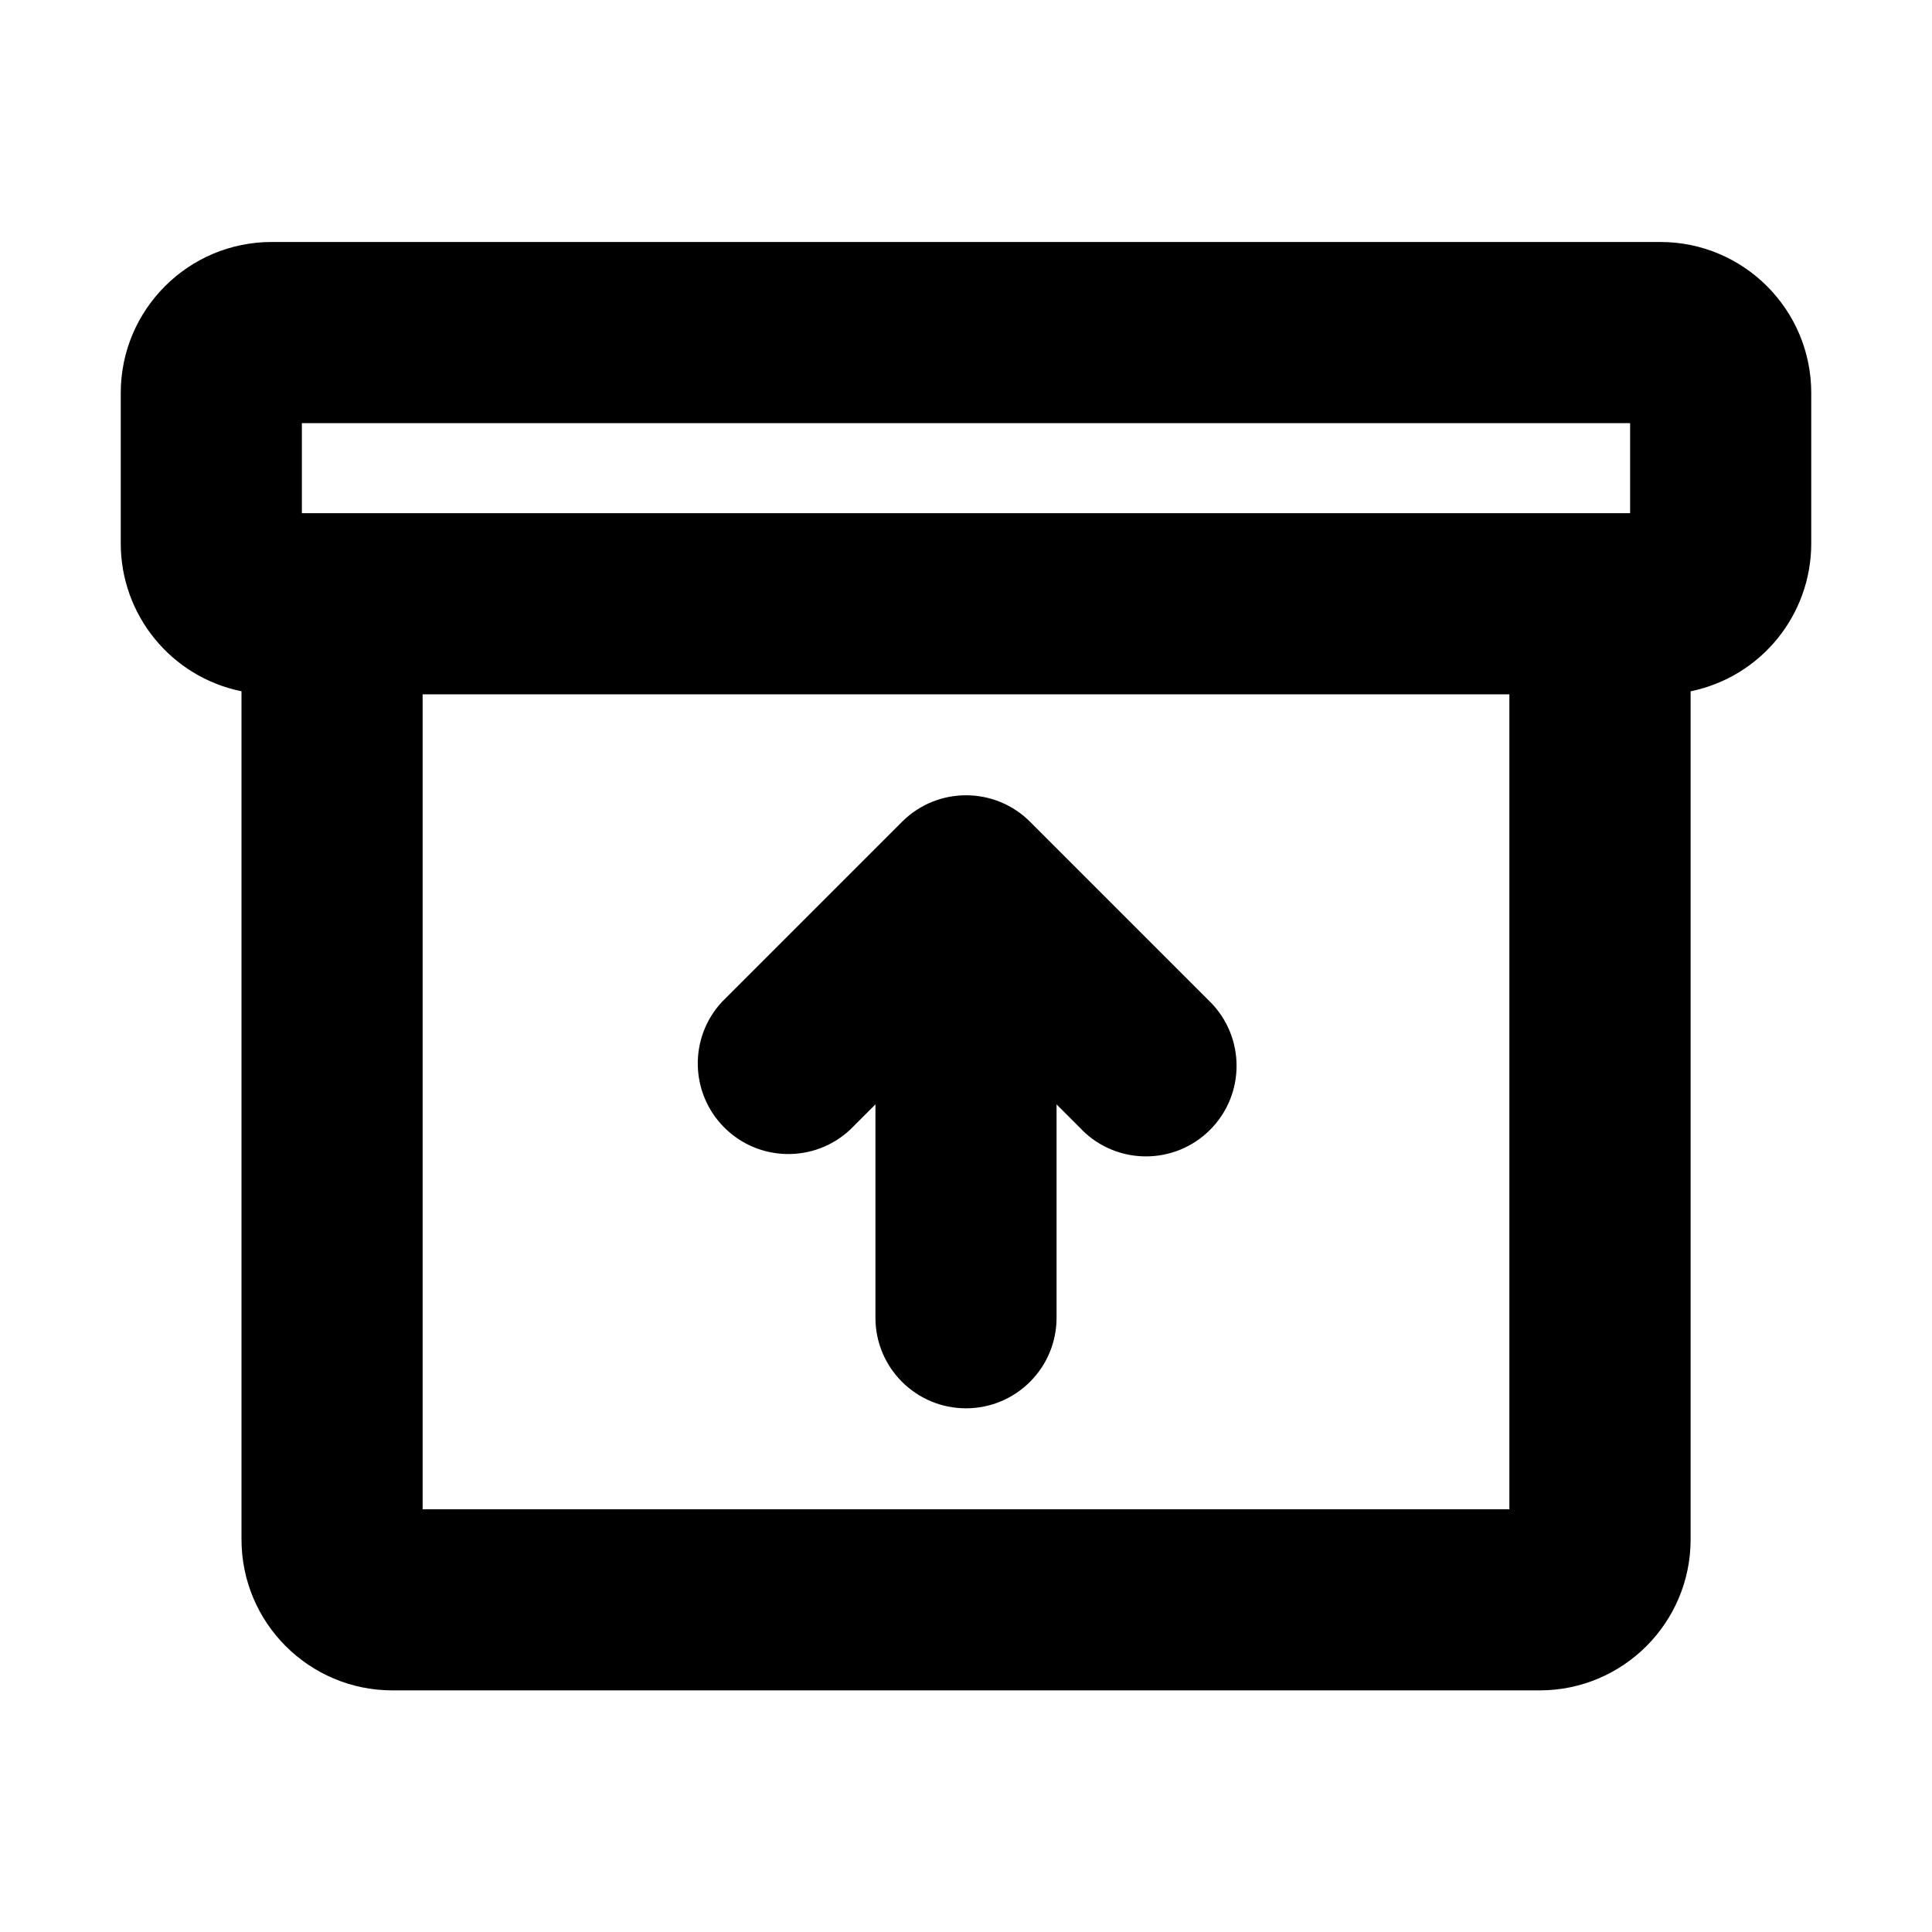
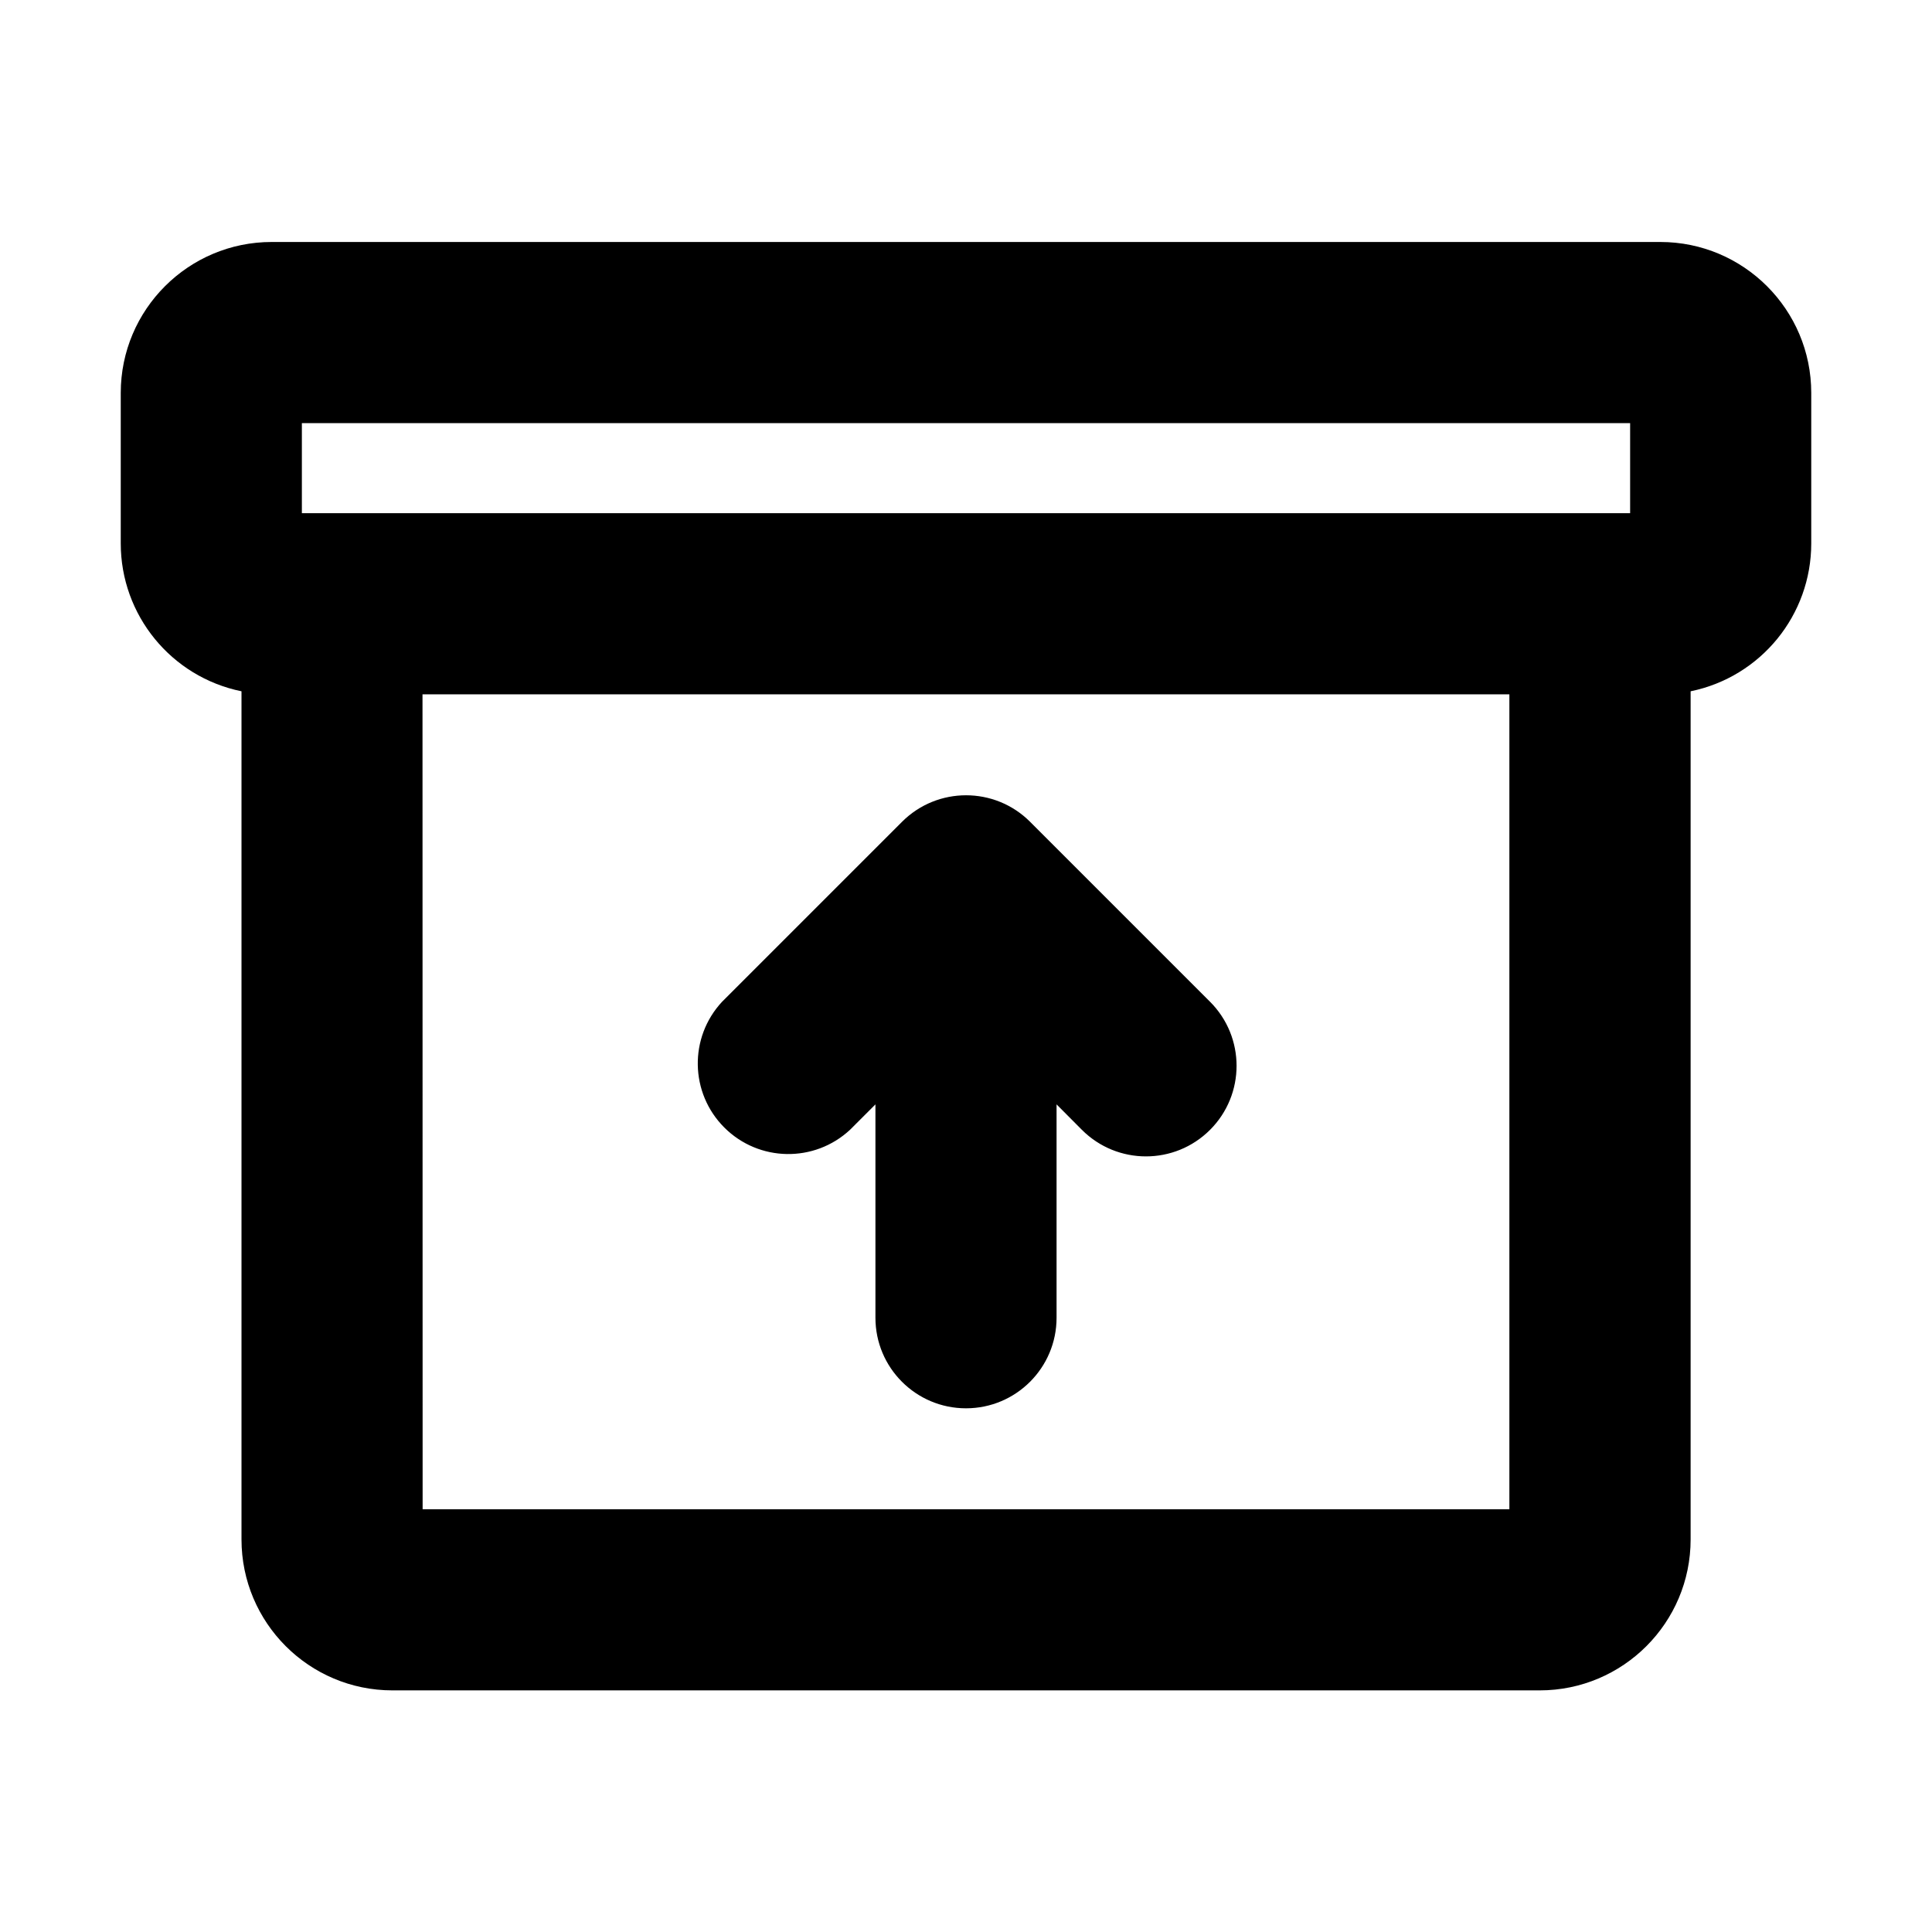
<svg xmlns="http://www.w3.org/2000/svg" width="16" height="16" viewBox="0 0 16 16">
-   <path fill-rule="evenodd" d="M1 3.254c0-.69.56-1.25 1.25-1.25h11.5c.69 0 1.25.56 1.25 1.25V4.5a1.25 1.25 0 0 1-.999 1.225v7.024c0 .69-.56 1.25-1.25 1.25H3.25c-.69 0-1.25-.56-1.25-1.25V5.725A1.25 1.25 0 0 1 1 4.5zM3.499 5.75H12.5v6.749h-9V5.75ZM13.5 4.25h-11v-.746h11zM8.96 9.357a.75.75 0 1 0 1.061-1.061l-1.49-1.49a.75.75 0 0 0-1.061 0l-1.49 1.49a.75.75 0 0 0 1.06 1.06l.21-.21v1.767a.75.75 0 0 0 1.5 0V9.146l.21.21" />
+   <path fill-rule="evenodd" d="M1 3.254c0-.69.56-1.25 1.25-1.25h11.5c.69 0 1.25.56 1.25 1.25V4.5a1.25 1.25 0 0 1-.999 1.225v7.024c0 .69-.56 1.25-1.25 1.25H3.25c-.69 0-1.25-.56-1.25-1.25V5.725A1.25 1.25 0 0 1 1 4.5zM3.499 5.75H12.5v6.749h-9zM13.5 4.25h-11v-.746h11zM8.96 9.357a.75.75 0 1 0 1.061-1.061l-1.49-1.49a.75.75 0 0 0-1.061 0l-1.49 1.49a.75.75 0 0 0 1.06 1.06l.21-.21v1.767a.75.75 0 0 0 1.5 0V9.146z" />
</svg>
